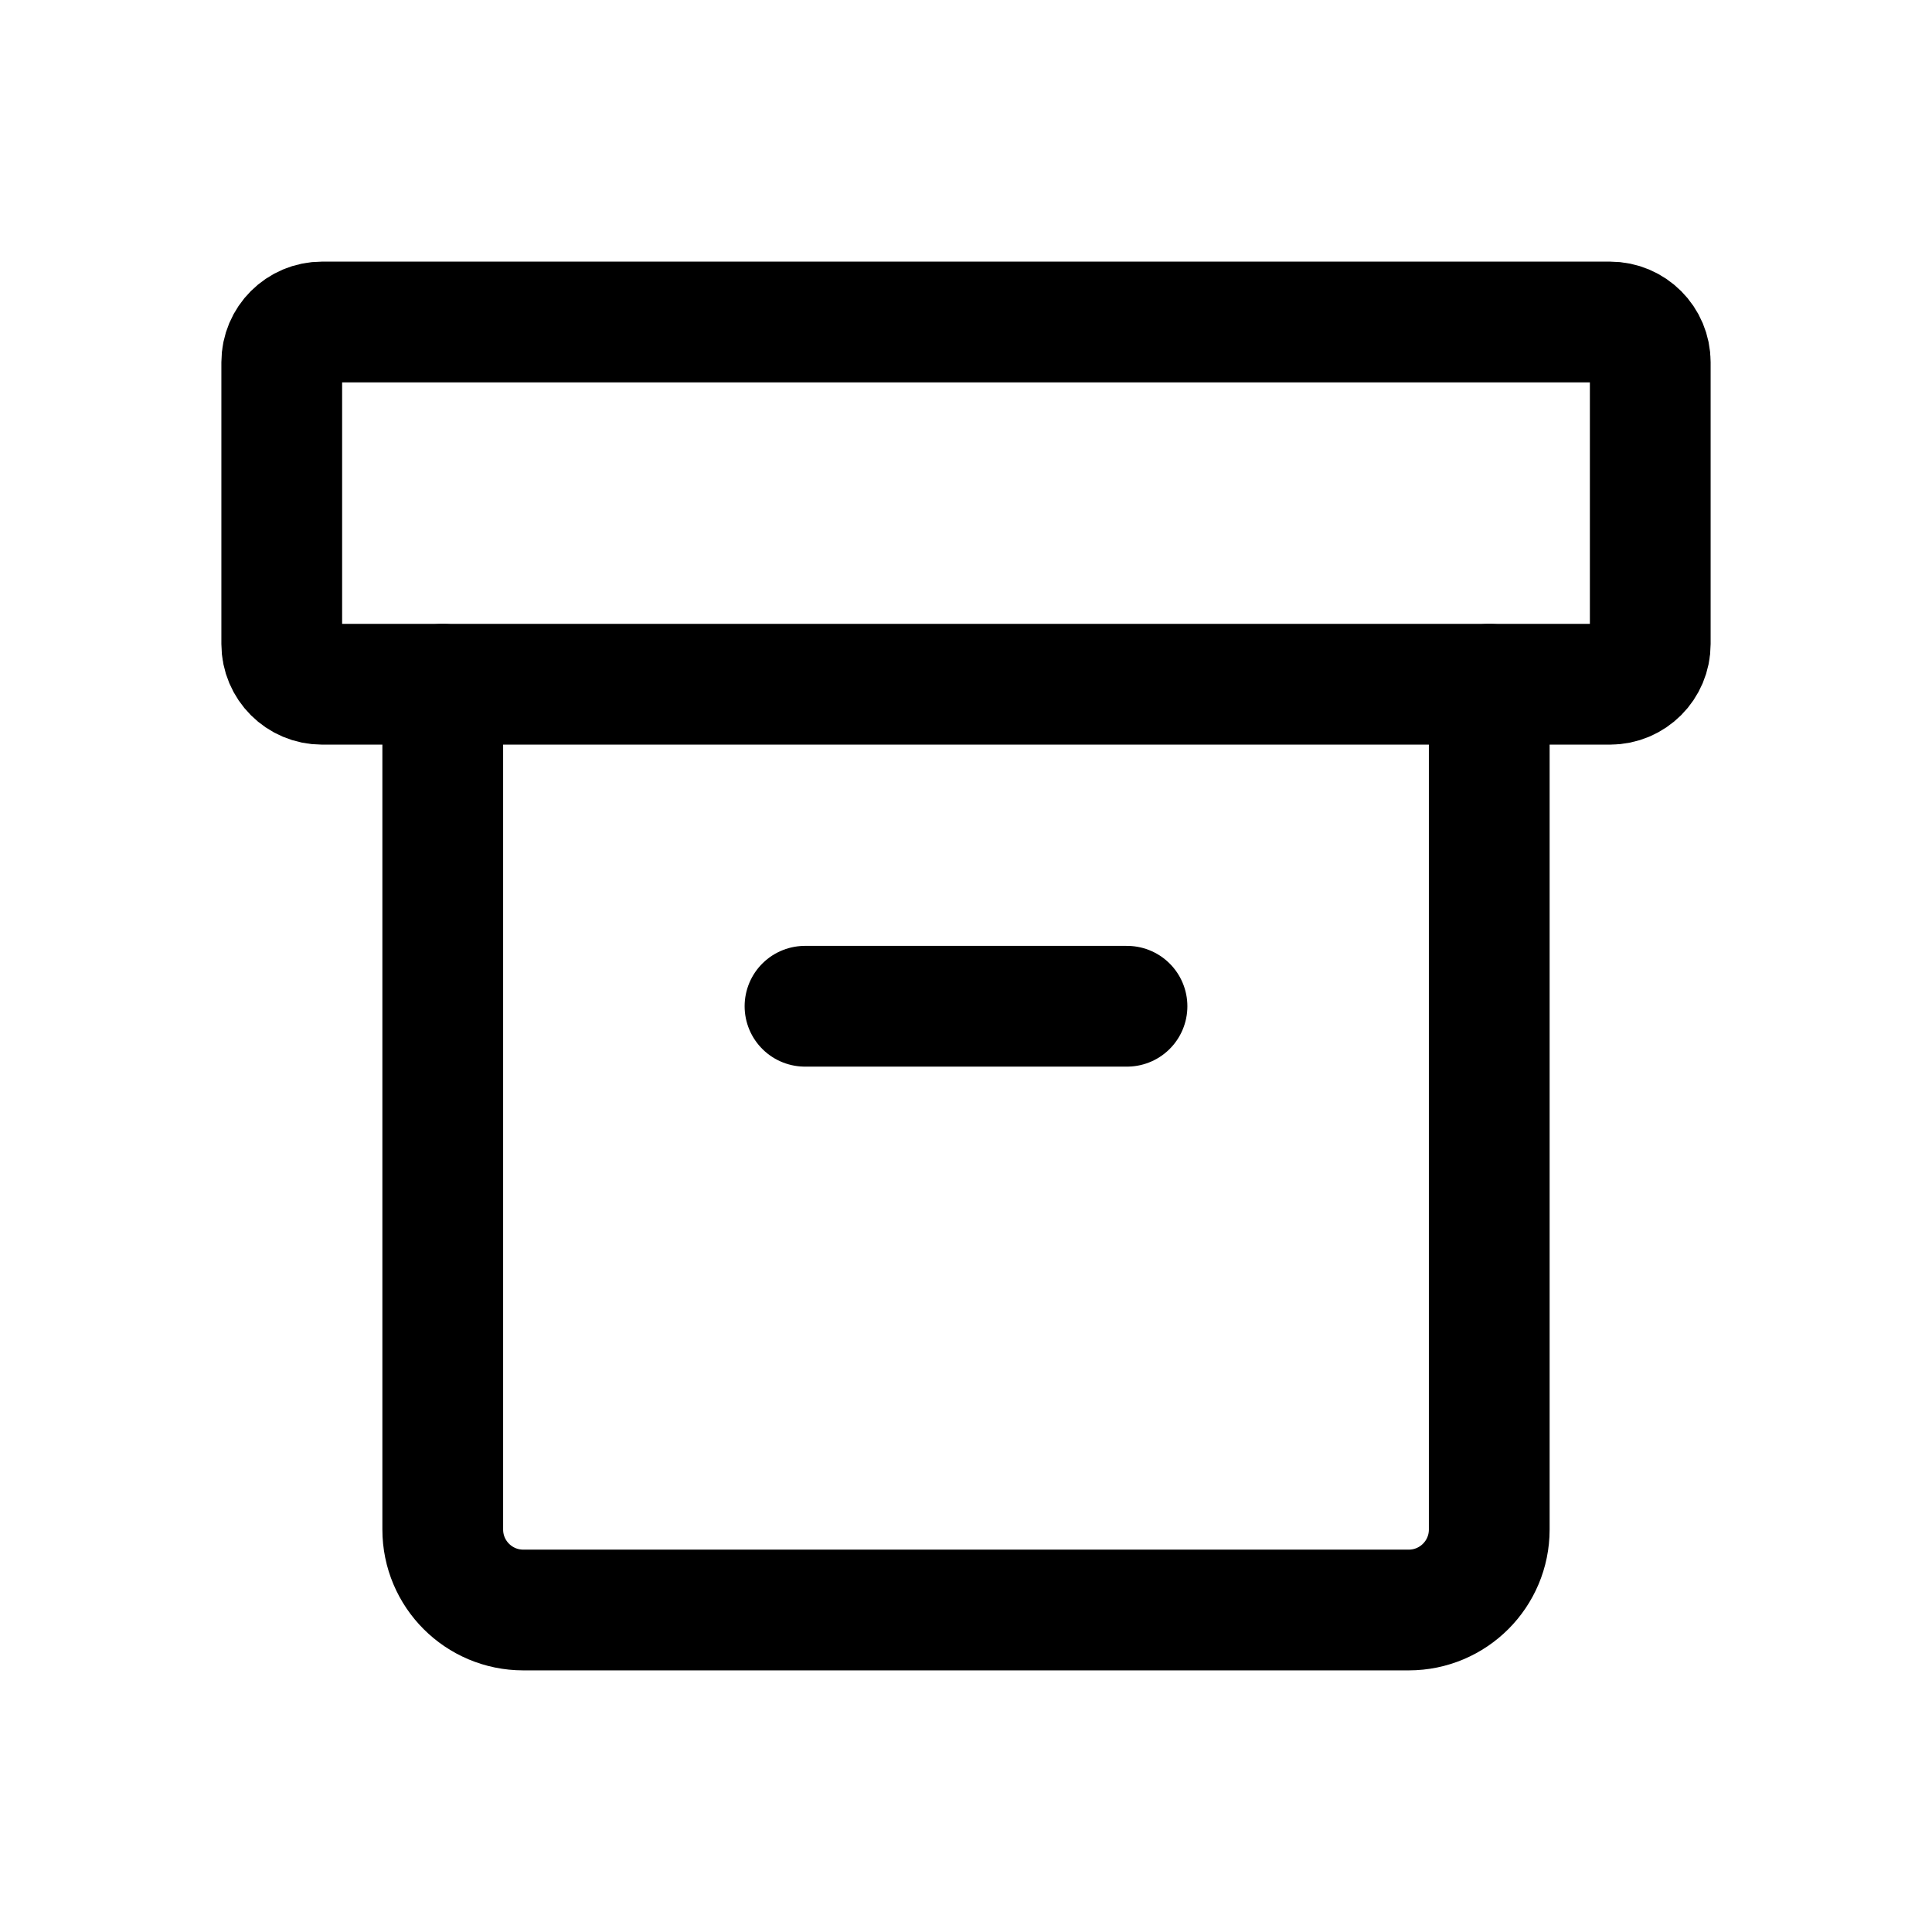
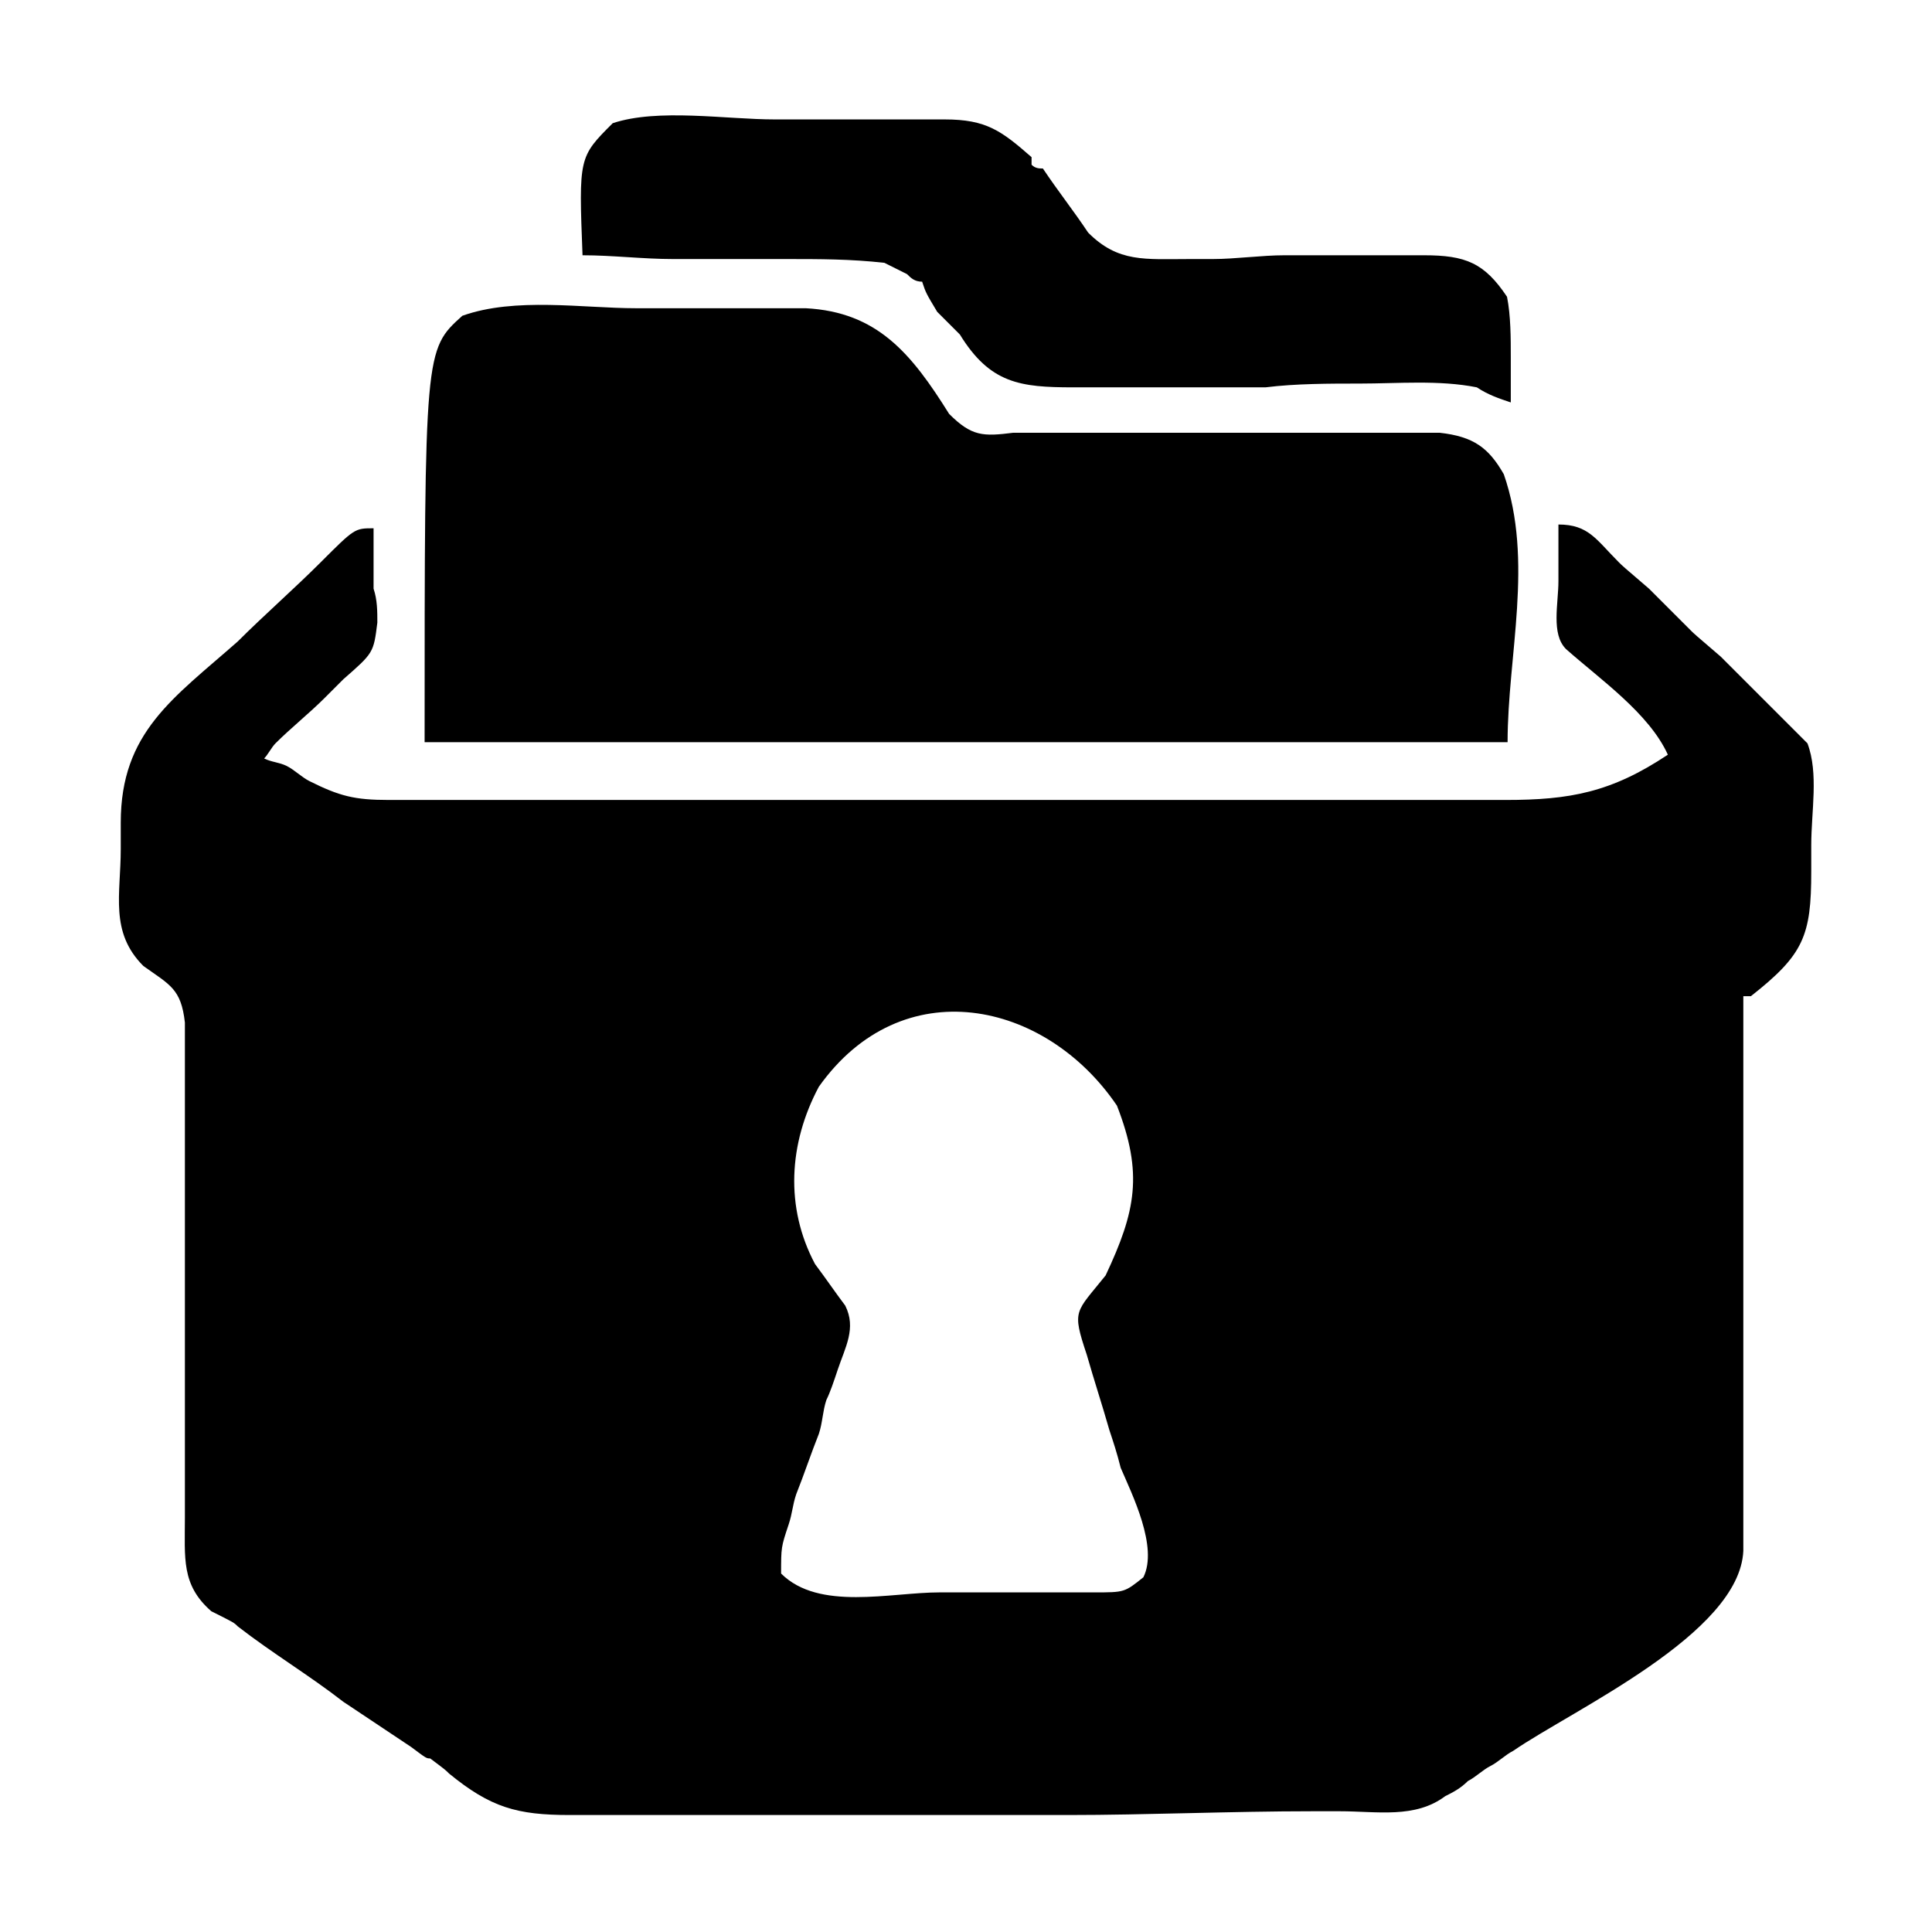
- <svg xmlns="http://www.w3.org/2000/svg" viewBox="0 0 24 24" fill="none" stroke="currentColor" stroke-width="1.5" stroke-linecap="round" stroke-linejoin="round" width="24" height="24" aria-hidden="true">
-   <rect x="3.5" y="4" width="17" height="4.5" rx="0.5" />
-   <path d="M5.5 8.5V19a1 1 0 001 1h11a1 1 0 001-1V8.5" />
-   <path d="M10 12.5h4" />
+ <svg xmlns="http://www.w3.org/2000/svg" width="24" height="24" viewBox="0 0 24 24" fill="none" aria-hidden="true">
+   <g transform="scale(0.046875)" fill="currentColor" stroke="none">
+     <path d="M0 0 C5 -0 9 -0 14 -0 C20 -0 27 -0 33 -0 C37 -0 41 -0 45 -0 C56 0 60 3 68 10 C68 11 68 12 68 12 C69 13 70 13 71 13 C75 19 79 24 83 30 C91 38 98 37 110 37 C111 37 111 37 116 37 C122 37 129 36 135 36 C142 36 148 36 155 36 C161 36 166 36 172 36 C183 36 188 38 194 47 C195 52 195 58 195 63 C195 65 195 68 195 70 C195 71 195 71 195 75 C192 74 189 73 186 71 C176 69 165 70 155 70 C147 70 138 70 130 71 C124 71 118 71 112 71 C104 71 96 71 87 71 C85 71 82 71 79 71 C65 71 57 70 49 57 C48 56 48 56 43 51 C40 46 40 46 39 43 C37 43 36 42 35 41 C33 40 31 39 29 38 C20 37 12 37 3 37 C2 37 2 37 -6 37 C-10 37 -13 37 -16 37 C-20 37 -23 37 -27 37 C-35 37 -43 36 -51 36 C-52 10 -52 10 -43 1 C-31 -3 -13 0 0 0 Z " transform="translate(205.3752,31.6499)" />
+     <path d="M0 0 C7 0 13 -0 20 -0 C25 -0 29 -0 33 -0 C37 -0 41 -0 45 -0 C64 1 73 12 83 28 C89 34 92 34 100 33 C103 33 105 33 108 33 C111 33 114 33 117 33 C120 33 122 33 125 33 C135 33 144 33 153 33 C162 33 171 33 181 33 C186 33 192 33 198 33 C199 33 199 33 206 33 C208 33 210 33 213 33 C222 34 226 37 230 44 C238 67 231 92 231 115 C137 115 42 115 -56 115 C-56 11 -56 11 -46 2 C-32 -3 -14 -0 0 0 Z " transform="translate(168.5261,81.68433)" />
+     <path d="M0 0 C8 0 10 4 16 10 C17 11 17 11 24 17 C28 21 31 24 35 28 C36 29 36 29 43 35 C46 38 49 41 52 44 C54 46 55 47 57 49 C58 50 60 52 61 53 C63 55 64 56 66 58 C69 66 67 76 67 85 C67 87 67 89 67 92 C67 109 65 114 51 125 C50 125 50 125 49 125 C49 127 49 129 49 131 C49 151 49 171 49 190 C49 198 49 205 49 213 C49 223 49 234 49 245 C49 248 49 251 49 255 C49 258 49 261 49 264 C49 267 49 270 49 272 C48 294 4 314 -12 325 C-14 326 -16 328 -18 329 C-20 330 -22 332 -24 333 C-26 335 -28 336 -30 337 C-38 343 -48 341 -58 341 C-59 341 -59 341 -65 341 C-87 341 -109 342 -130 342 C-145 342 -160 342 -174 342 C-188 342 -202 342 -216 342 C-222 342 -227 342 -232 342 C-240 342 -248 342 -255 342 C-257 342 -259 342 -262 342 C-276 342 -283 340 -294 331 C-295 330 -295 330 -299 327 C-300 327 -300 327 -304 324 C-310 320 -316 316 -322 312 C-331 305 -341 299 -350 292 C-351 291 -351 291 -357 288 C-365 281 -364 274 -364 263 C-364 262 -364 262 -364 254 C-364 251 -364 248 -364 244 C-364 237 -364 230 -364 223 C-364 213 -364 202 -364 191 C-364 180 -364 170 -364 159 C-364 156 -364 152 -364 149 C-364 146 -364 143 -364 140 C-364 139 -364 139 -364 132 C-365 123 -368 122 -375 117 C-384 108 -381 98 -381 86 C-381 85 -381 85 -381 79 C-381 55 -367 46 -350 31 C-343 24 -335 17 -328 10 C-319 1 -319 1 -314 1 C-314 6 -314 12 -314 17 C-313 20 -313 23 -313 26 C-314 34 -314 34 -322 41 C-324 43 -325 44 -327 46 C-331 50 -336 54 -340 58 C-341 59 -342 61 -343 62 C-341 63 -339 63 -337 64 C-335 65 -333 67 -331 68 C-323 72 -319 73 -310 73 C-307 73 -304 73 -301 73 C-300 73 -300 73 -292 73 C-291 73 -291 73 -283 73 C-272 73 -261 73 -251 73 C-243 73 -236 73 -228 73 C-213 73 -197 73 -182 73 C-162 73 -142 73 -122 73 C-107 73 -92 73 -76 73 C-69 73 -62 73 -54 73 C-44 73 -34 73 -24 73 C-22 73 -22 73 -14 73 C3 73 14 71 29 61 C24 50 11 41 2 33 C-2 29 -0 21 -0 15 C-0 13 -0 10 -0 7 C-0 6 -0 6 0 0 Z M-196 149 C-204 164 -205 181 -197 196 C-194 200 -192 203 -189 207 C-186 213 -189 218 -191 224 C-192 227 -193 230 -194 232 C-195 235 -195 238 -196 241 C-198 246 -200 252 -202 257 C-203 260 -203 262 -204 265 C-206 271 -206 271 -206 278 C-196 288 -177 283 -164 283 C-158 283 -152 283 -146 283 C-142 283 -138 283 -134 283 C-130 283 -127 283 -123 283 C-115 283 -115 283 -110 279 C-106 271 -113 257 -116 250 C-117 246 -118 243 -119 240 C-121 233 -123 227 -125 220 C-129 208 -128 209 -120 199 C-112 182 -110 172 -117 154 C-136 126 -174 118 -196 149 Z " transform="translate(413,139)" />
+   </g>
</svg>
